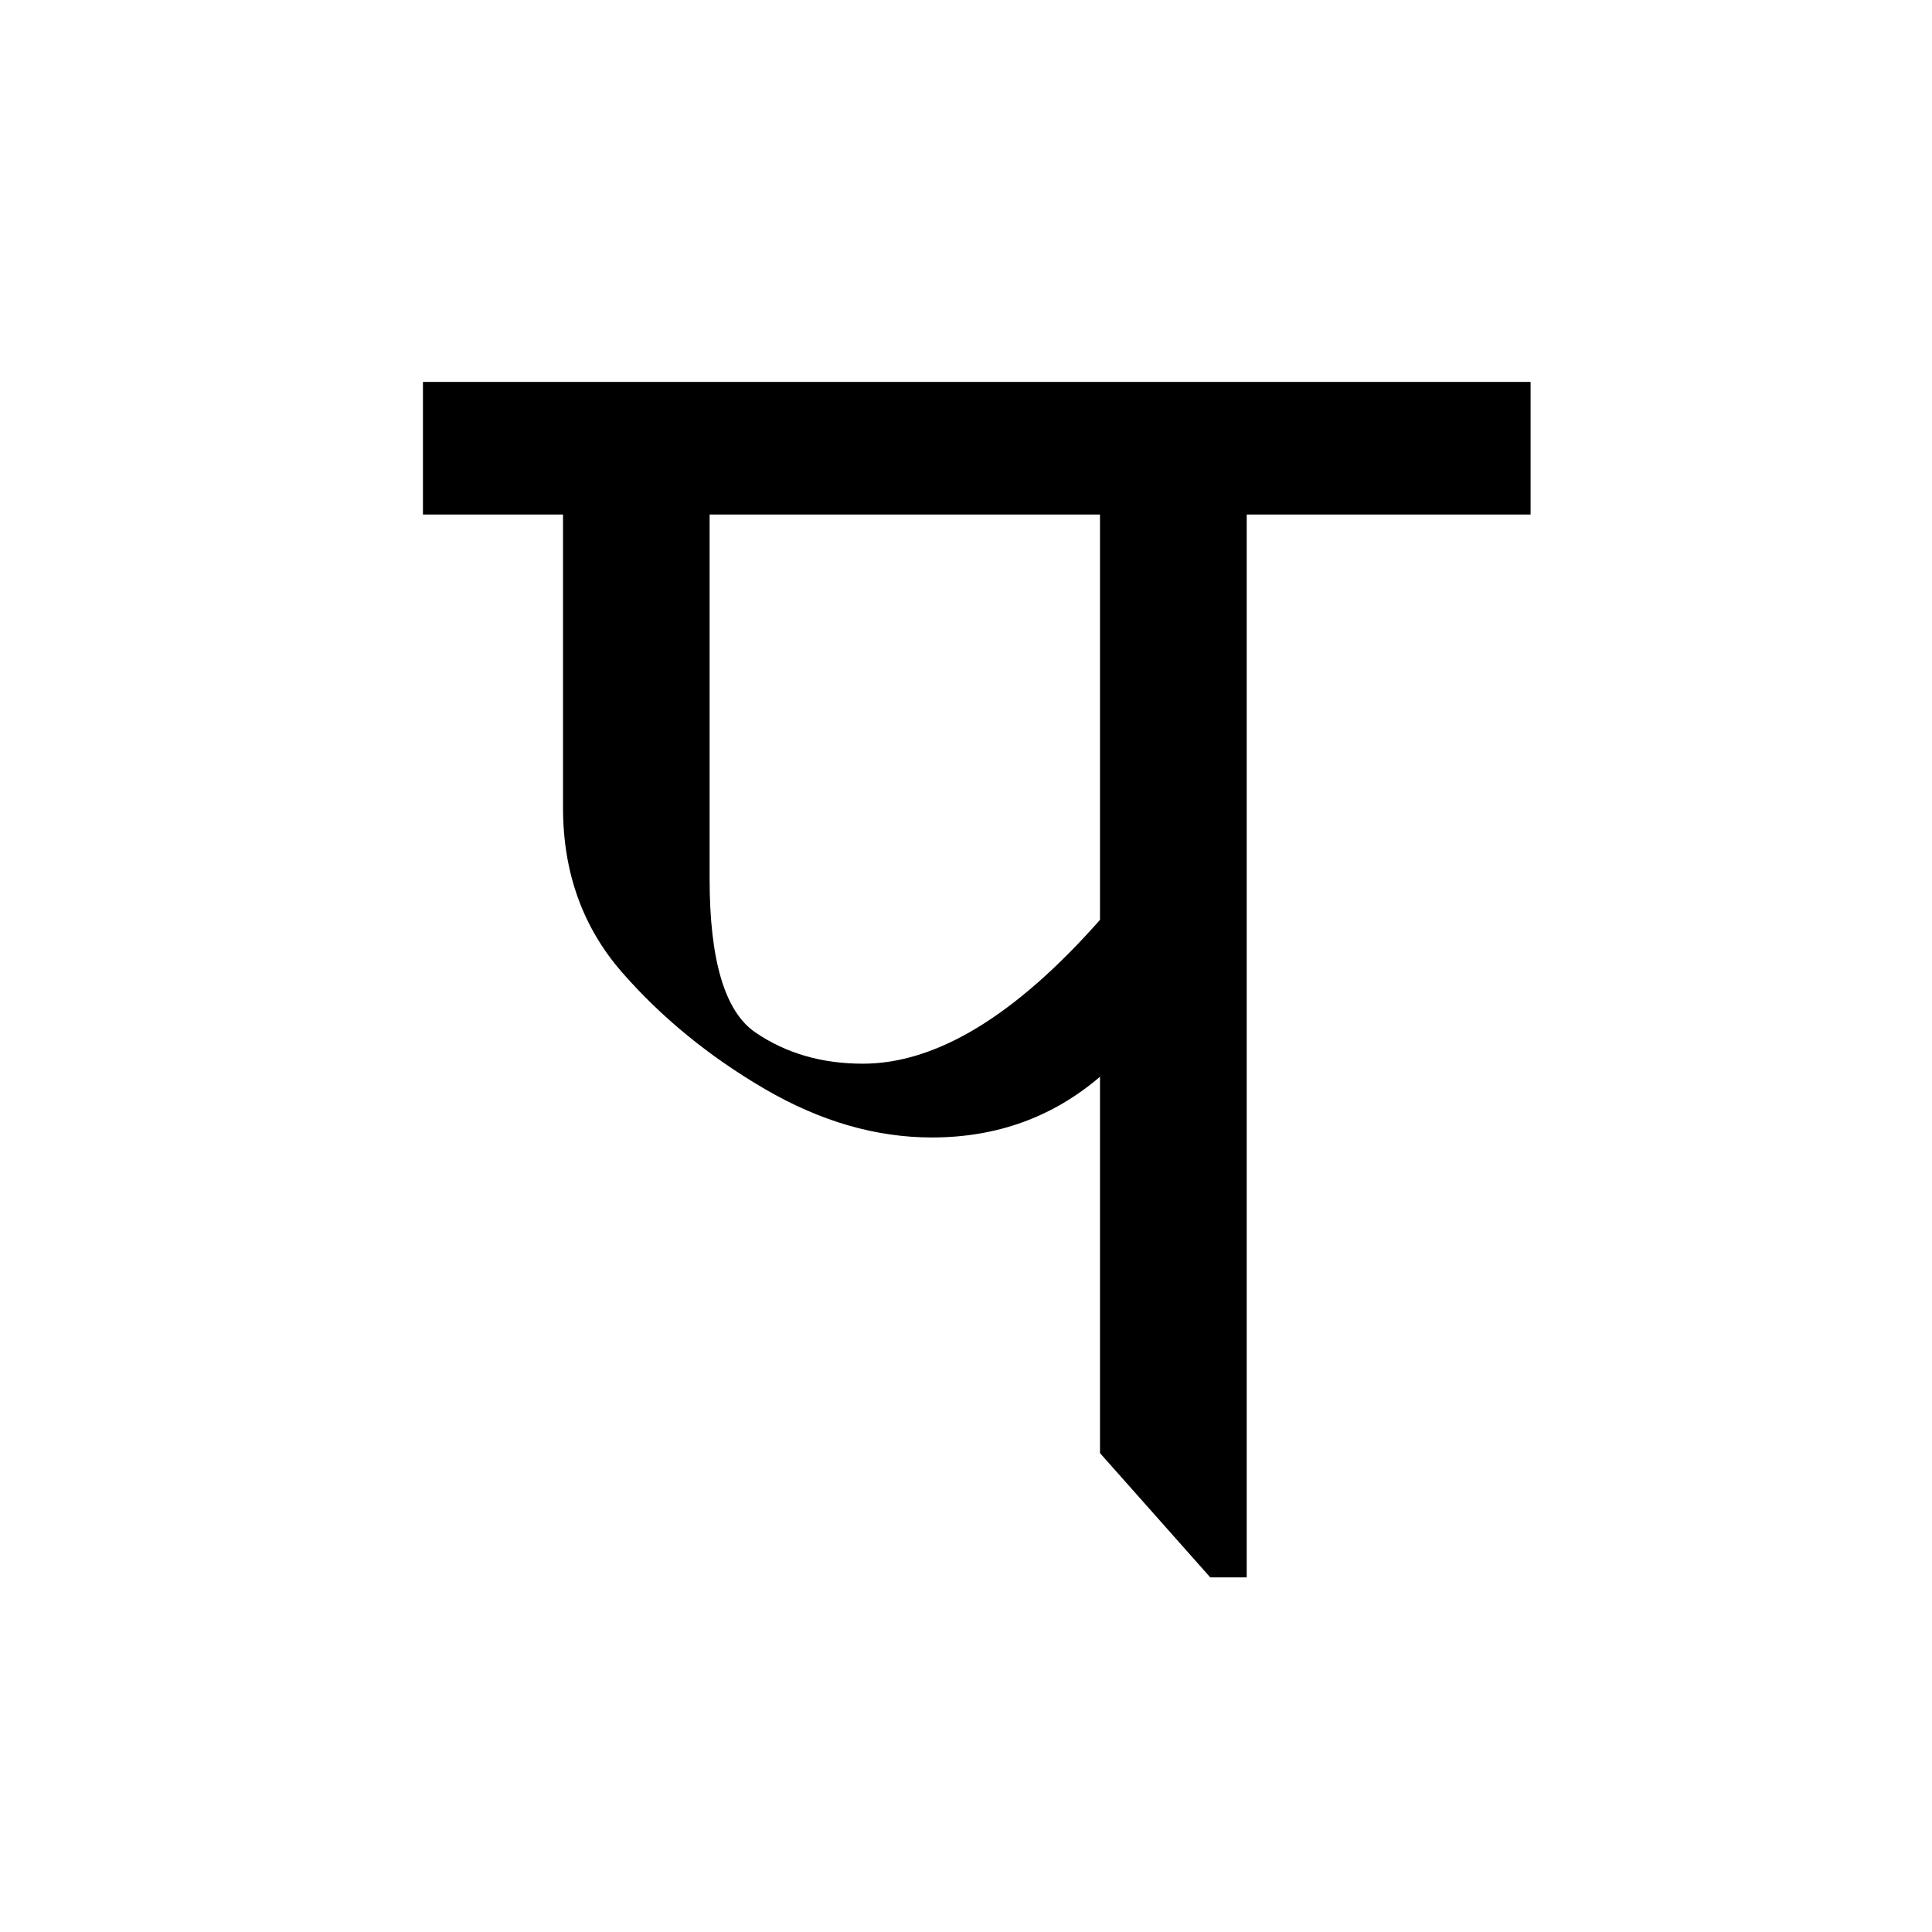
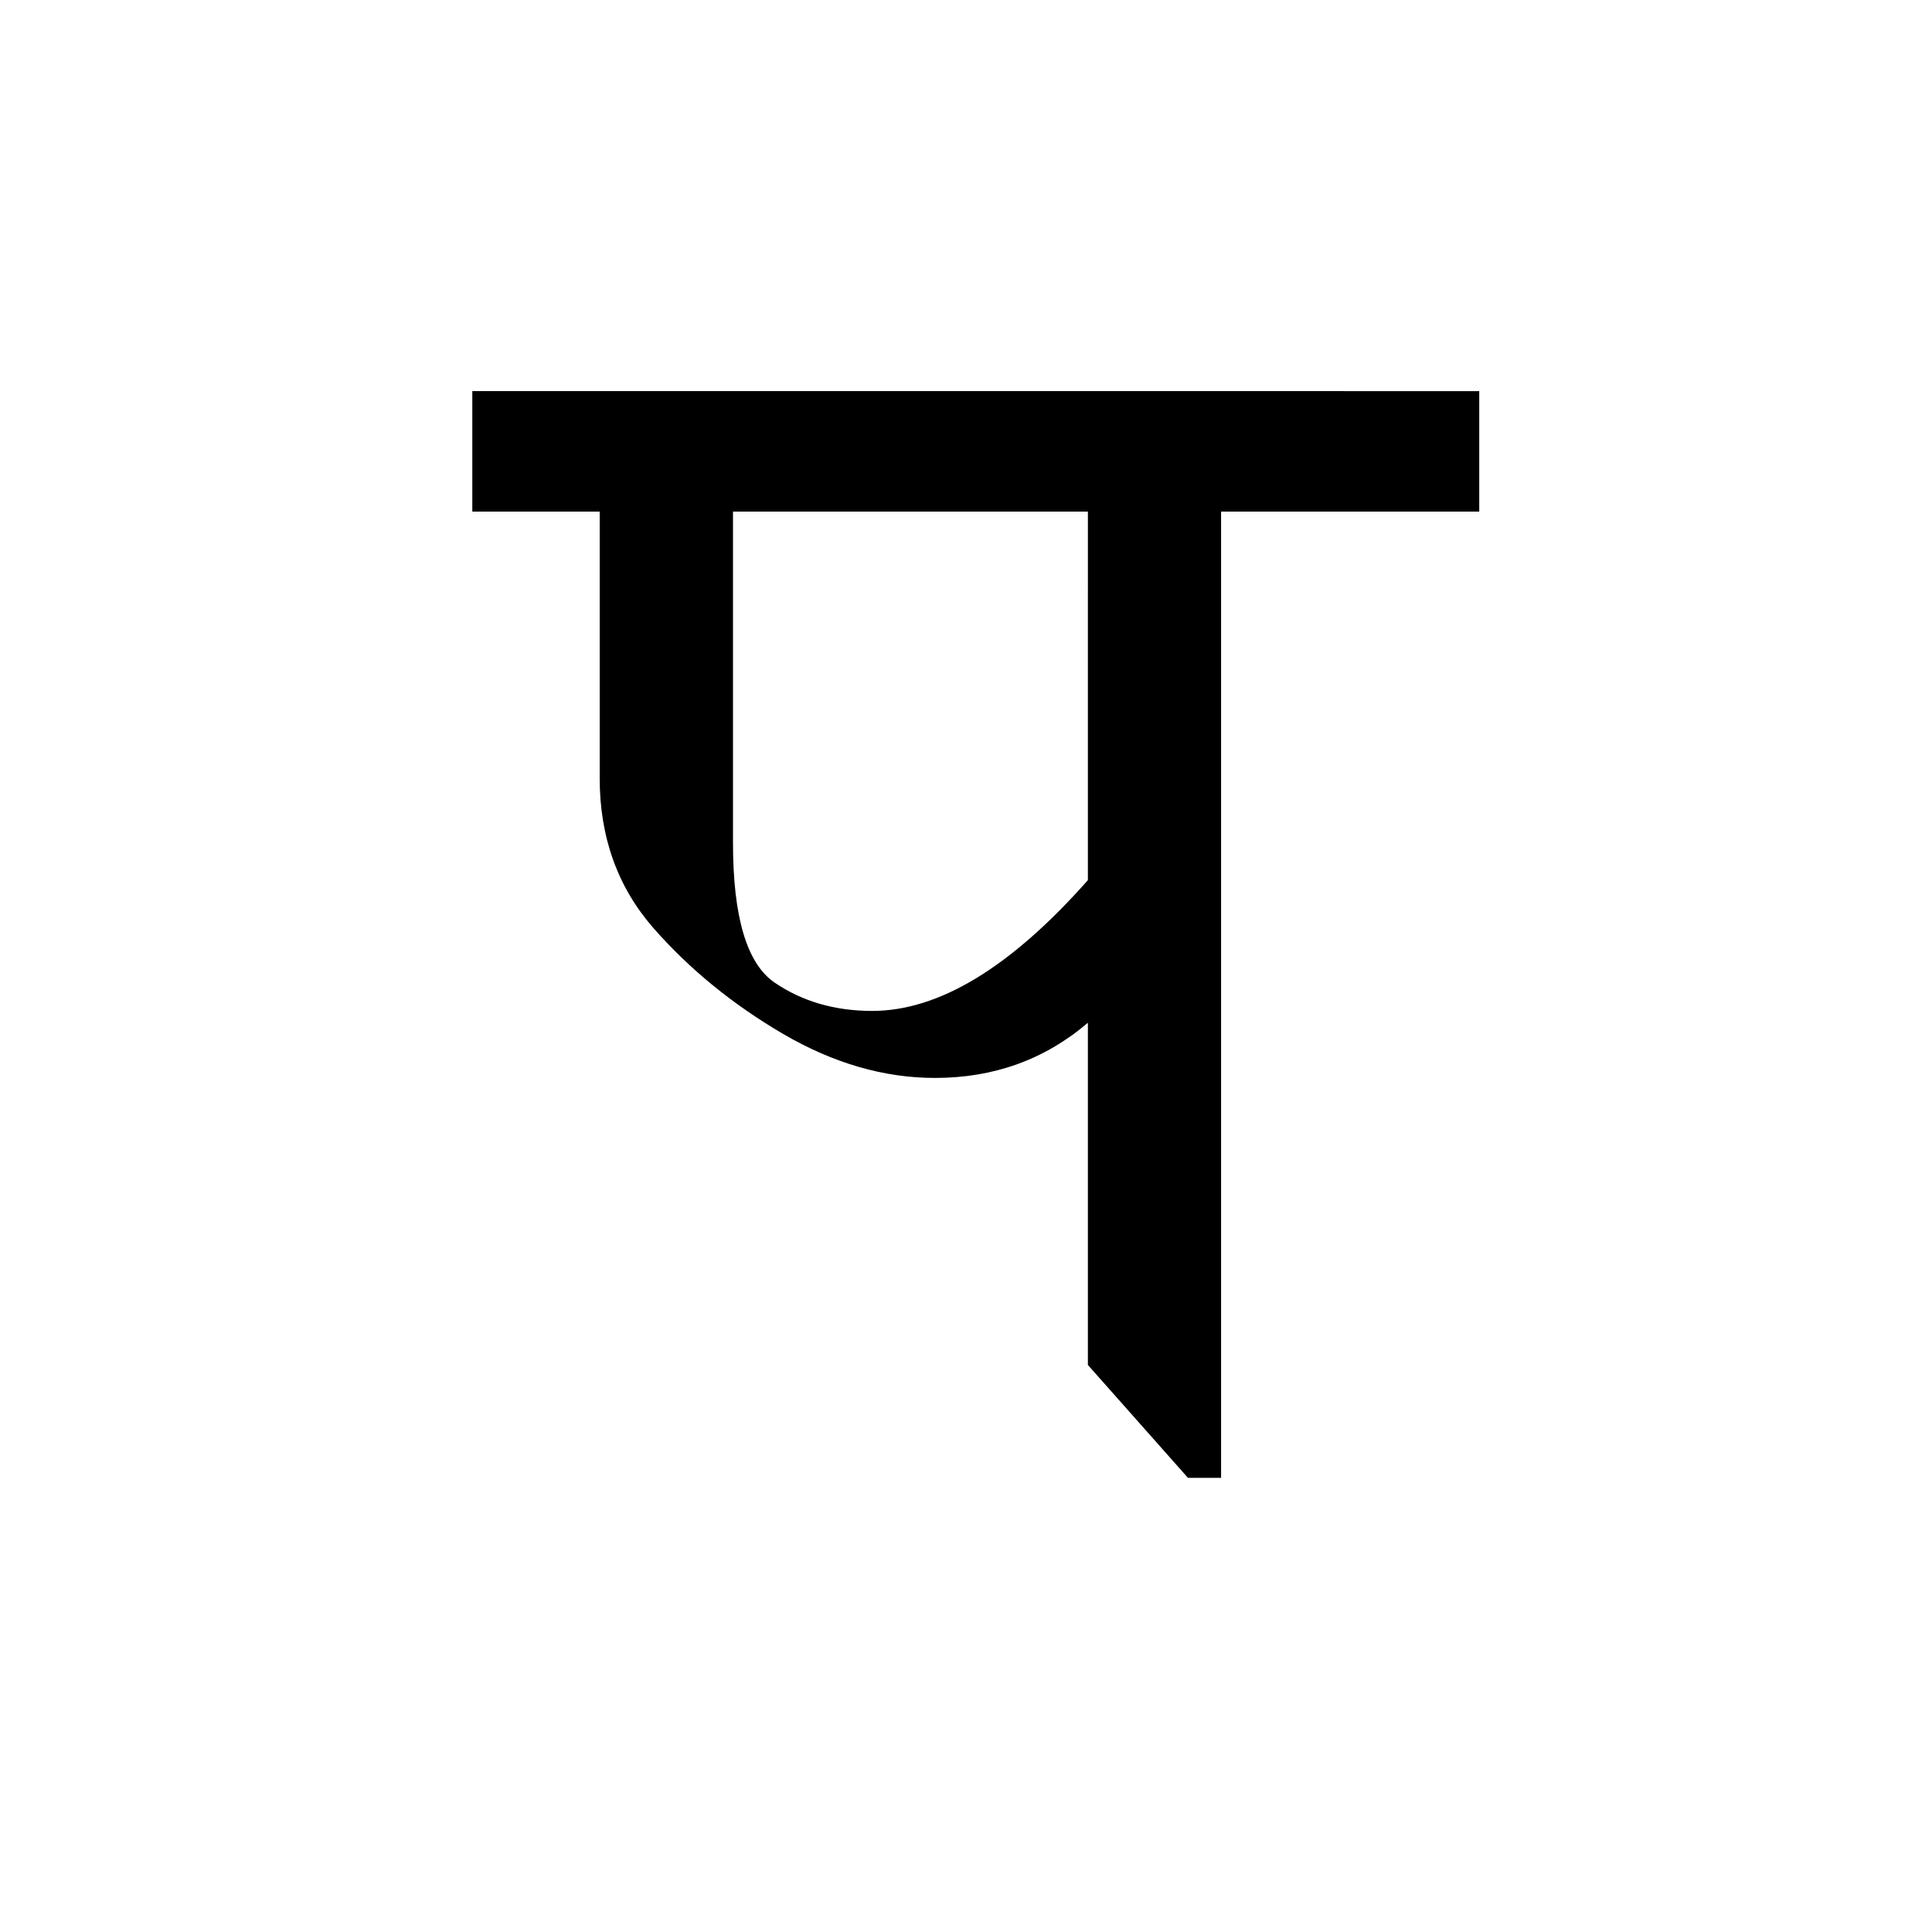
<svg xmlns="http://www.w3.org/2000/svg" xmlns:xlink="http://www.w3.org/1999/xlink" width="250px" height="250px" viewBox="0 0 250 250" y="0px" x="0px" enable-background="new 0 0 250 250">
  <defs>
    <symbol overflow="visible" id="d1e978b5a">
-       <path d="M142.969-150.578v17.156h-36.735V4.11h-4.718L87.25-11.969v-48.703c-6.125 5.242-13.375 7.86-21.75 7.86-7.25 0-14.465-2.094-21.64-6.282-7.169-4.187-13.31-9.203-18.422-15.047-5.118-5.843-7.672-12.953-7.672-21.328v-37.953H-.36v-17.156zM87.25-133.422H36.734v47.14c0 10.555 1.973 17.18 5.922 19.876 3.946 2.699 8.582 4.047 13.907 4.047 9.5 0 19.726-6.203 30.687-18.61zm0 0" />
+       <path d="M129.969-136.89v15.593H96.563V3.734H92.28L79.328-10.875v-44.281c-5.574 4.761-12.168 7.14-19.781 7.14-6.594 0-13.152-1.898-19.672-5.703-6.512-3.812-12.094-8.367-16.75-13.672-4.648-5.312-6.969-11.78-6.969-19.406v-34.5H-.328v-15.594zm-50.64 15.593H33.405v42.86c0 9.593 1.79 15.62 5.375 18.078 3.594 2.449 7.805 3.672 12.64 3.672 8.634 0 17.938-5.641 27.907-16.922zm0 0" />
    </symbol>
  </defs>
-   <use xlink:href="#d1e978b5a" x="55.089" y="200" />
+   <use xlink:href="#d1e978b5a" x="61.444" y="187.5" />
</svg>
